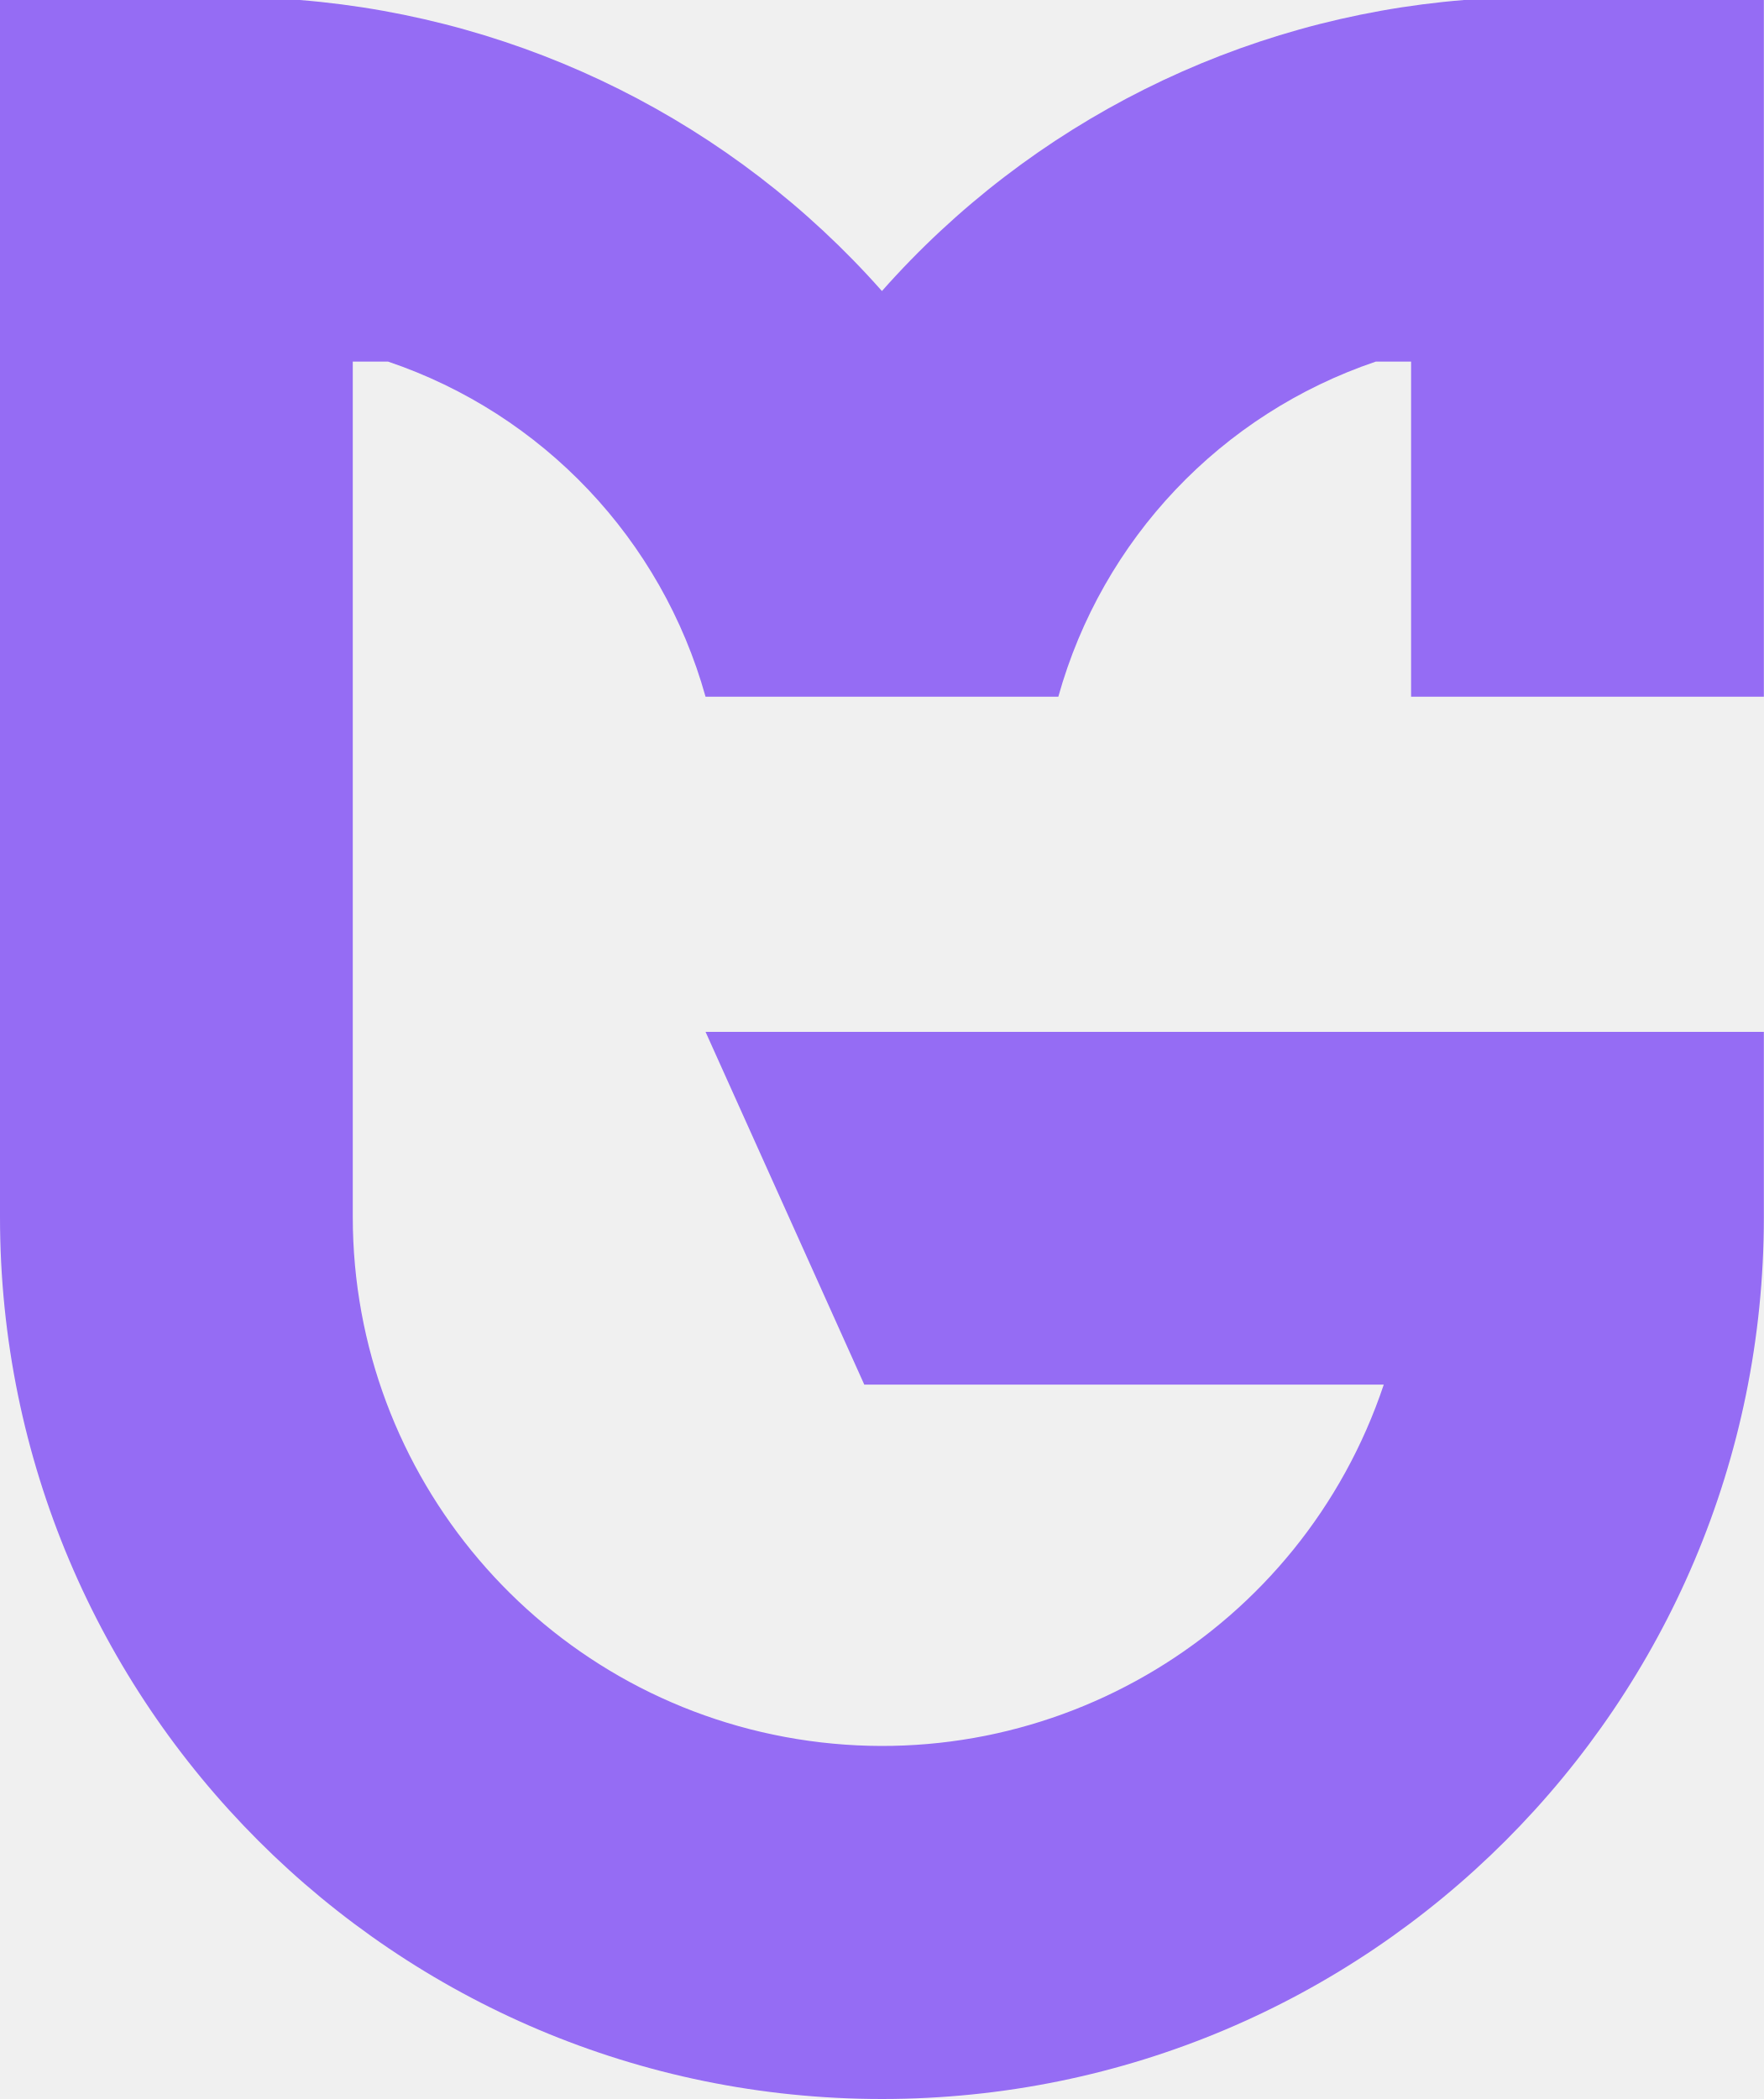
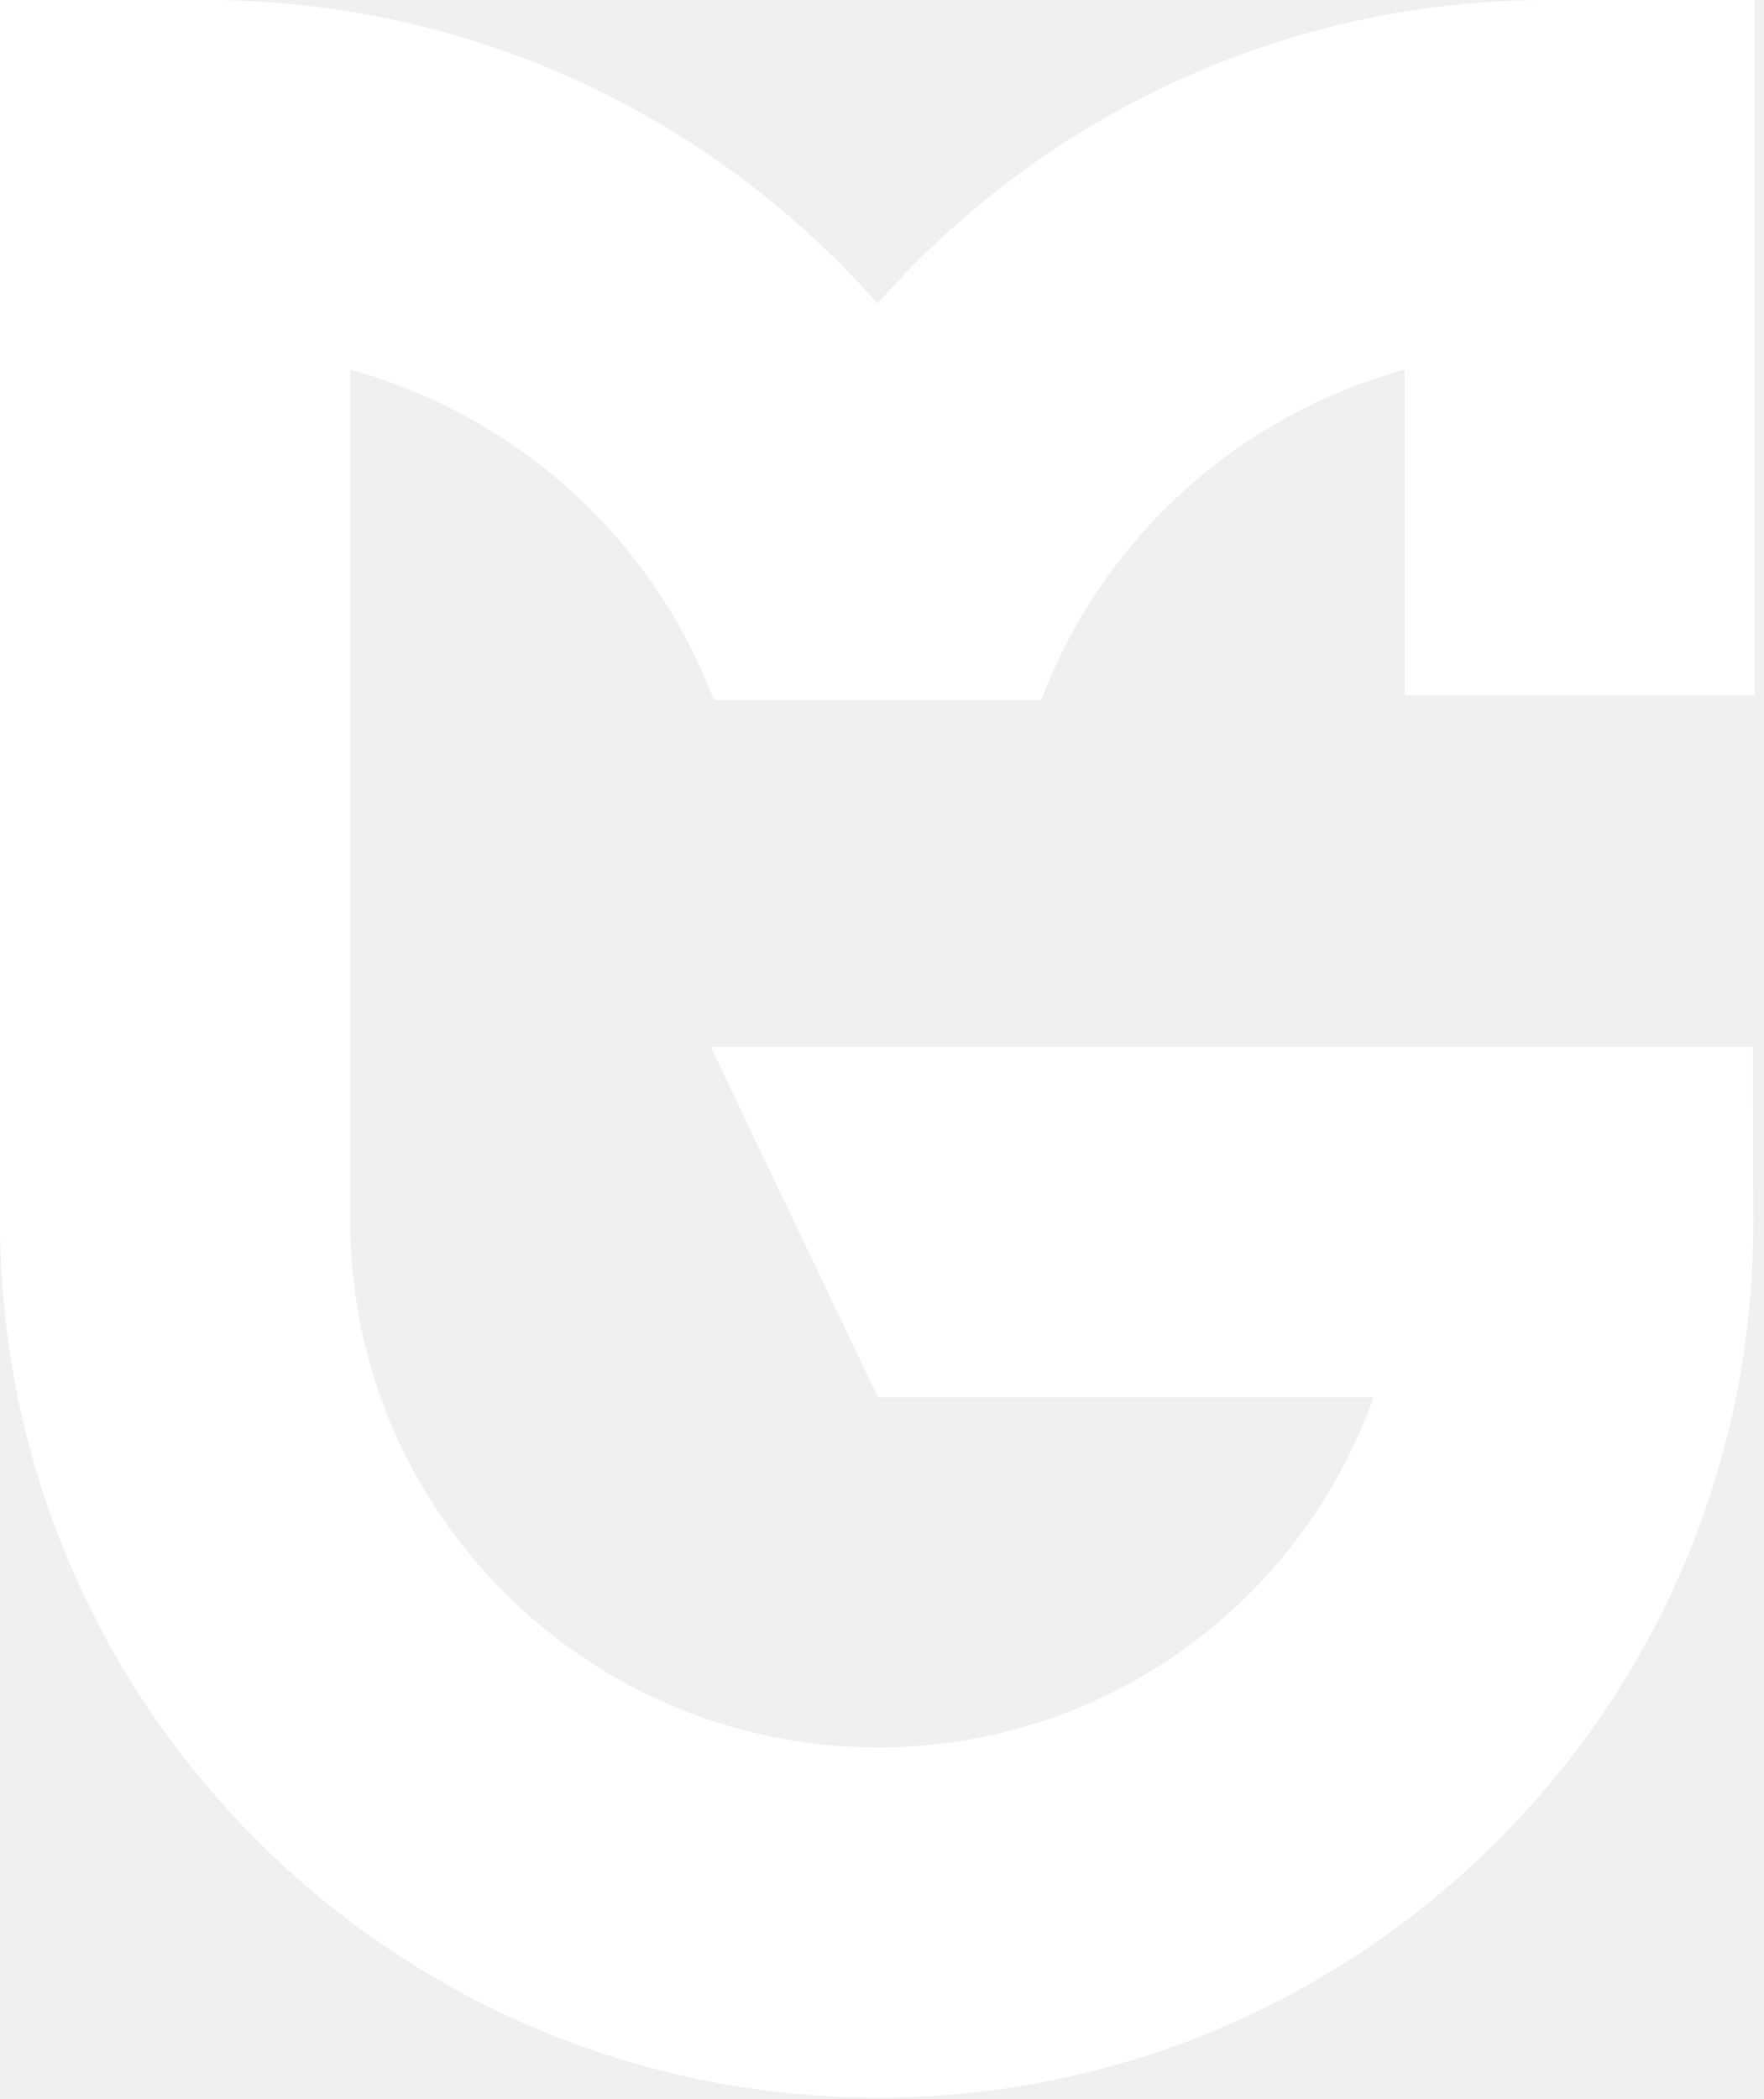
- <svg xmlns="http://www.w3.org/2000/svg" viewBox="0 0 100 119" role="img" aria-label="Gothic">
-   <path fill="#956CF4" d="M0 0H17A49.4 49.4 0 0 1 50 16.5A49.4 49.4 0 0 1 83 0H100V39.5H80V20.5H78A28 28 0 0 0 60 39.5H40A28 28 0 0 0 22 20.5H20V69A30 30 0 0 0 78.45 78.5H49L40 58.5H100V69A50 50 0 0 1 0 69Z" />
+ <svg xmlns="http://www.w3.org/2000/svg" width="100" height="119" viewBox="0 0 100 119" fill="none">
+   <path d="M99.377 59.365L99.398 69.272C99.457 96.702 77.155 118.924 49.775 118.924C22.352 118.924 0 96.697 0 69.225V0H11.697C26.549 0 40.311 6.482 49.747 17.216C59.175 6.483 72.93 0 87.778 0H99.482V39.418H79.627V20.953C70.323 23.51 62.575 30.363 59.033 39.681L40.476 39.688C36.925 30.366 29.167 23.512 19.855 20.954V69.225C19.855 85.682 33.268 99.069 49.775 99.069C62.741 99.069 73.785 90.768 77.863 79.221H49.775L40.302 59.365H99.377Z" fill="white" style="fill:white;fill-opacity:1;" />
</svg>
